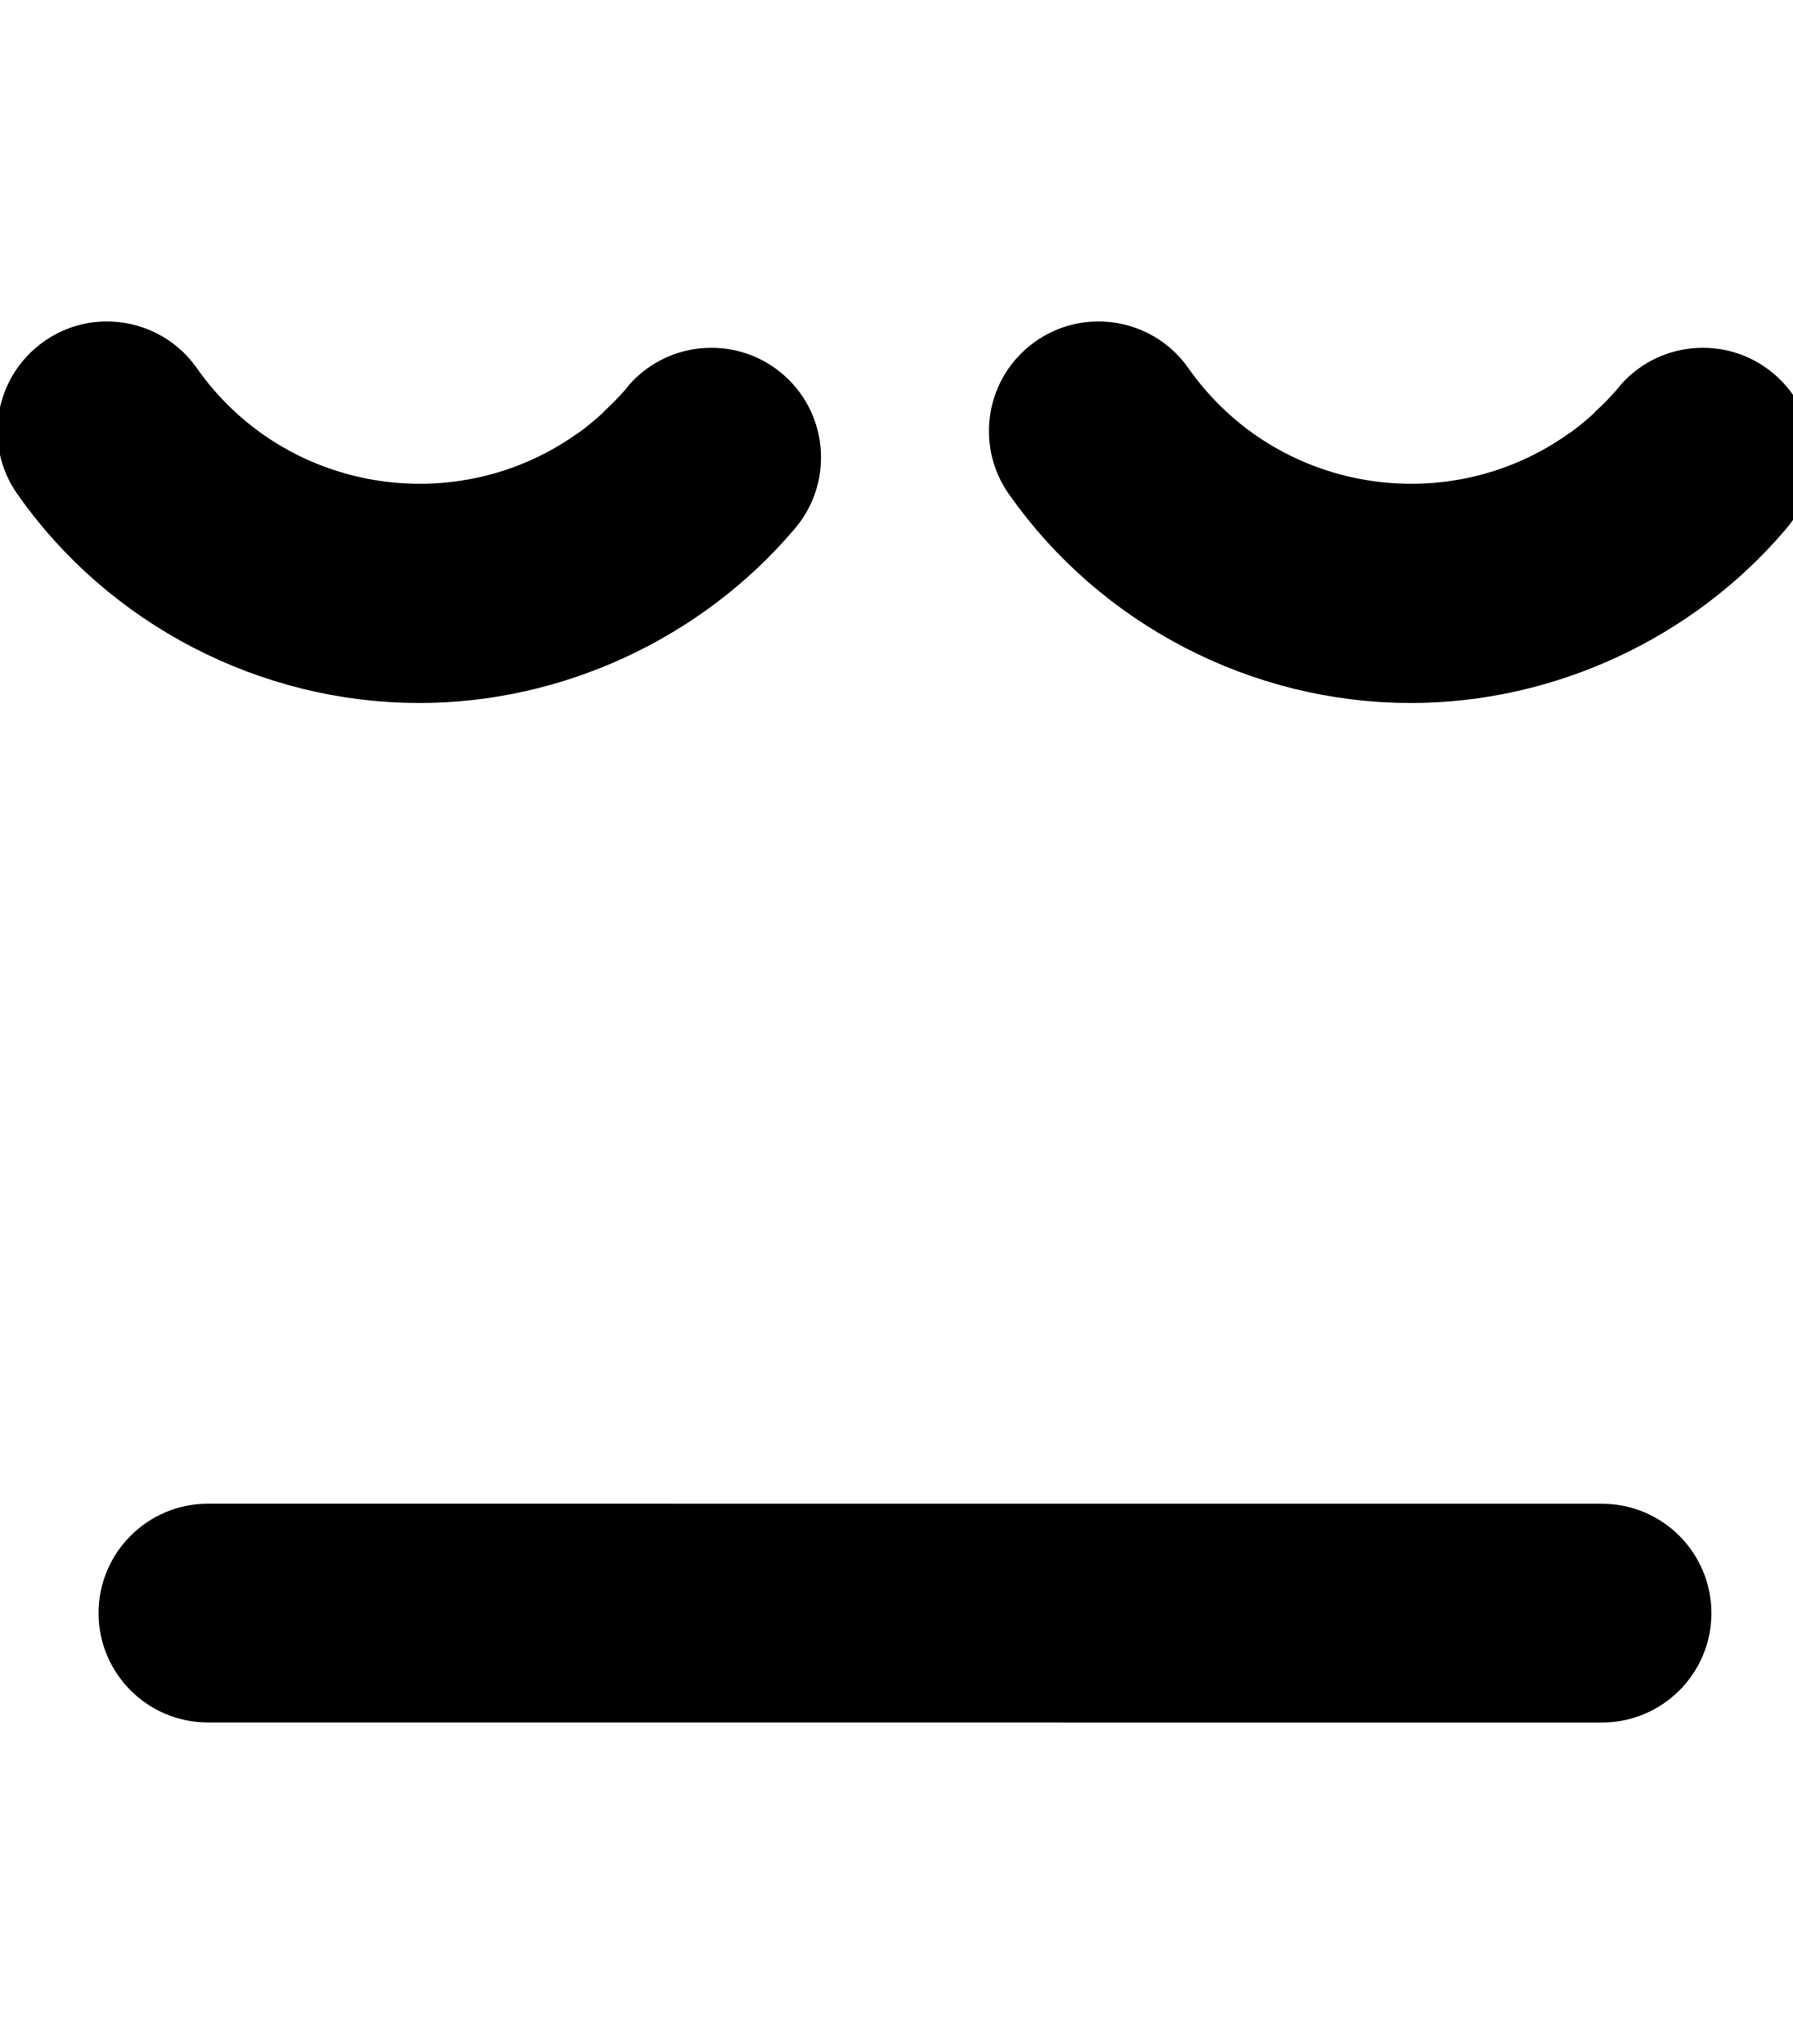
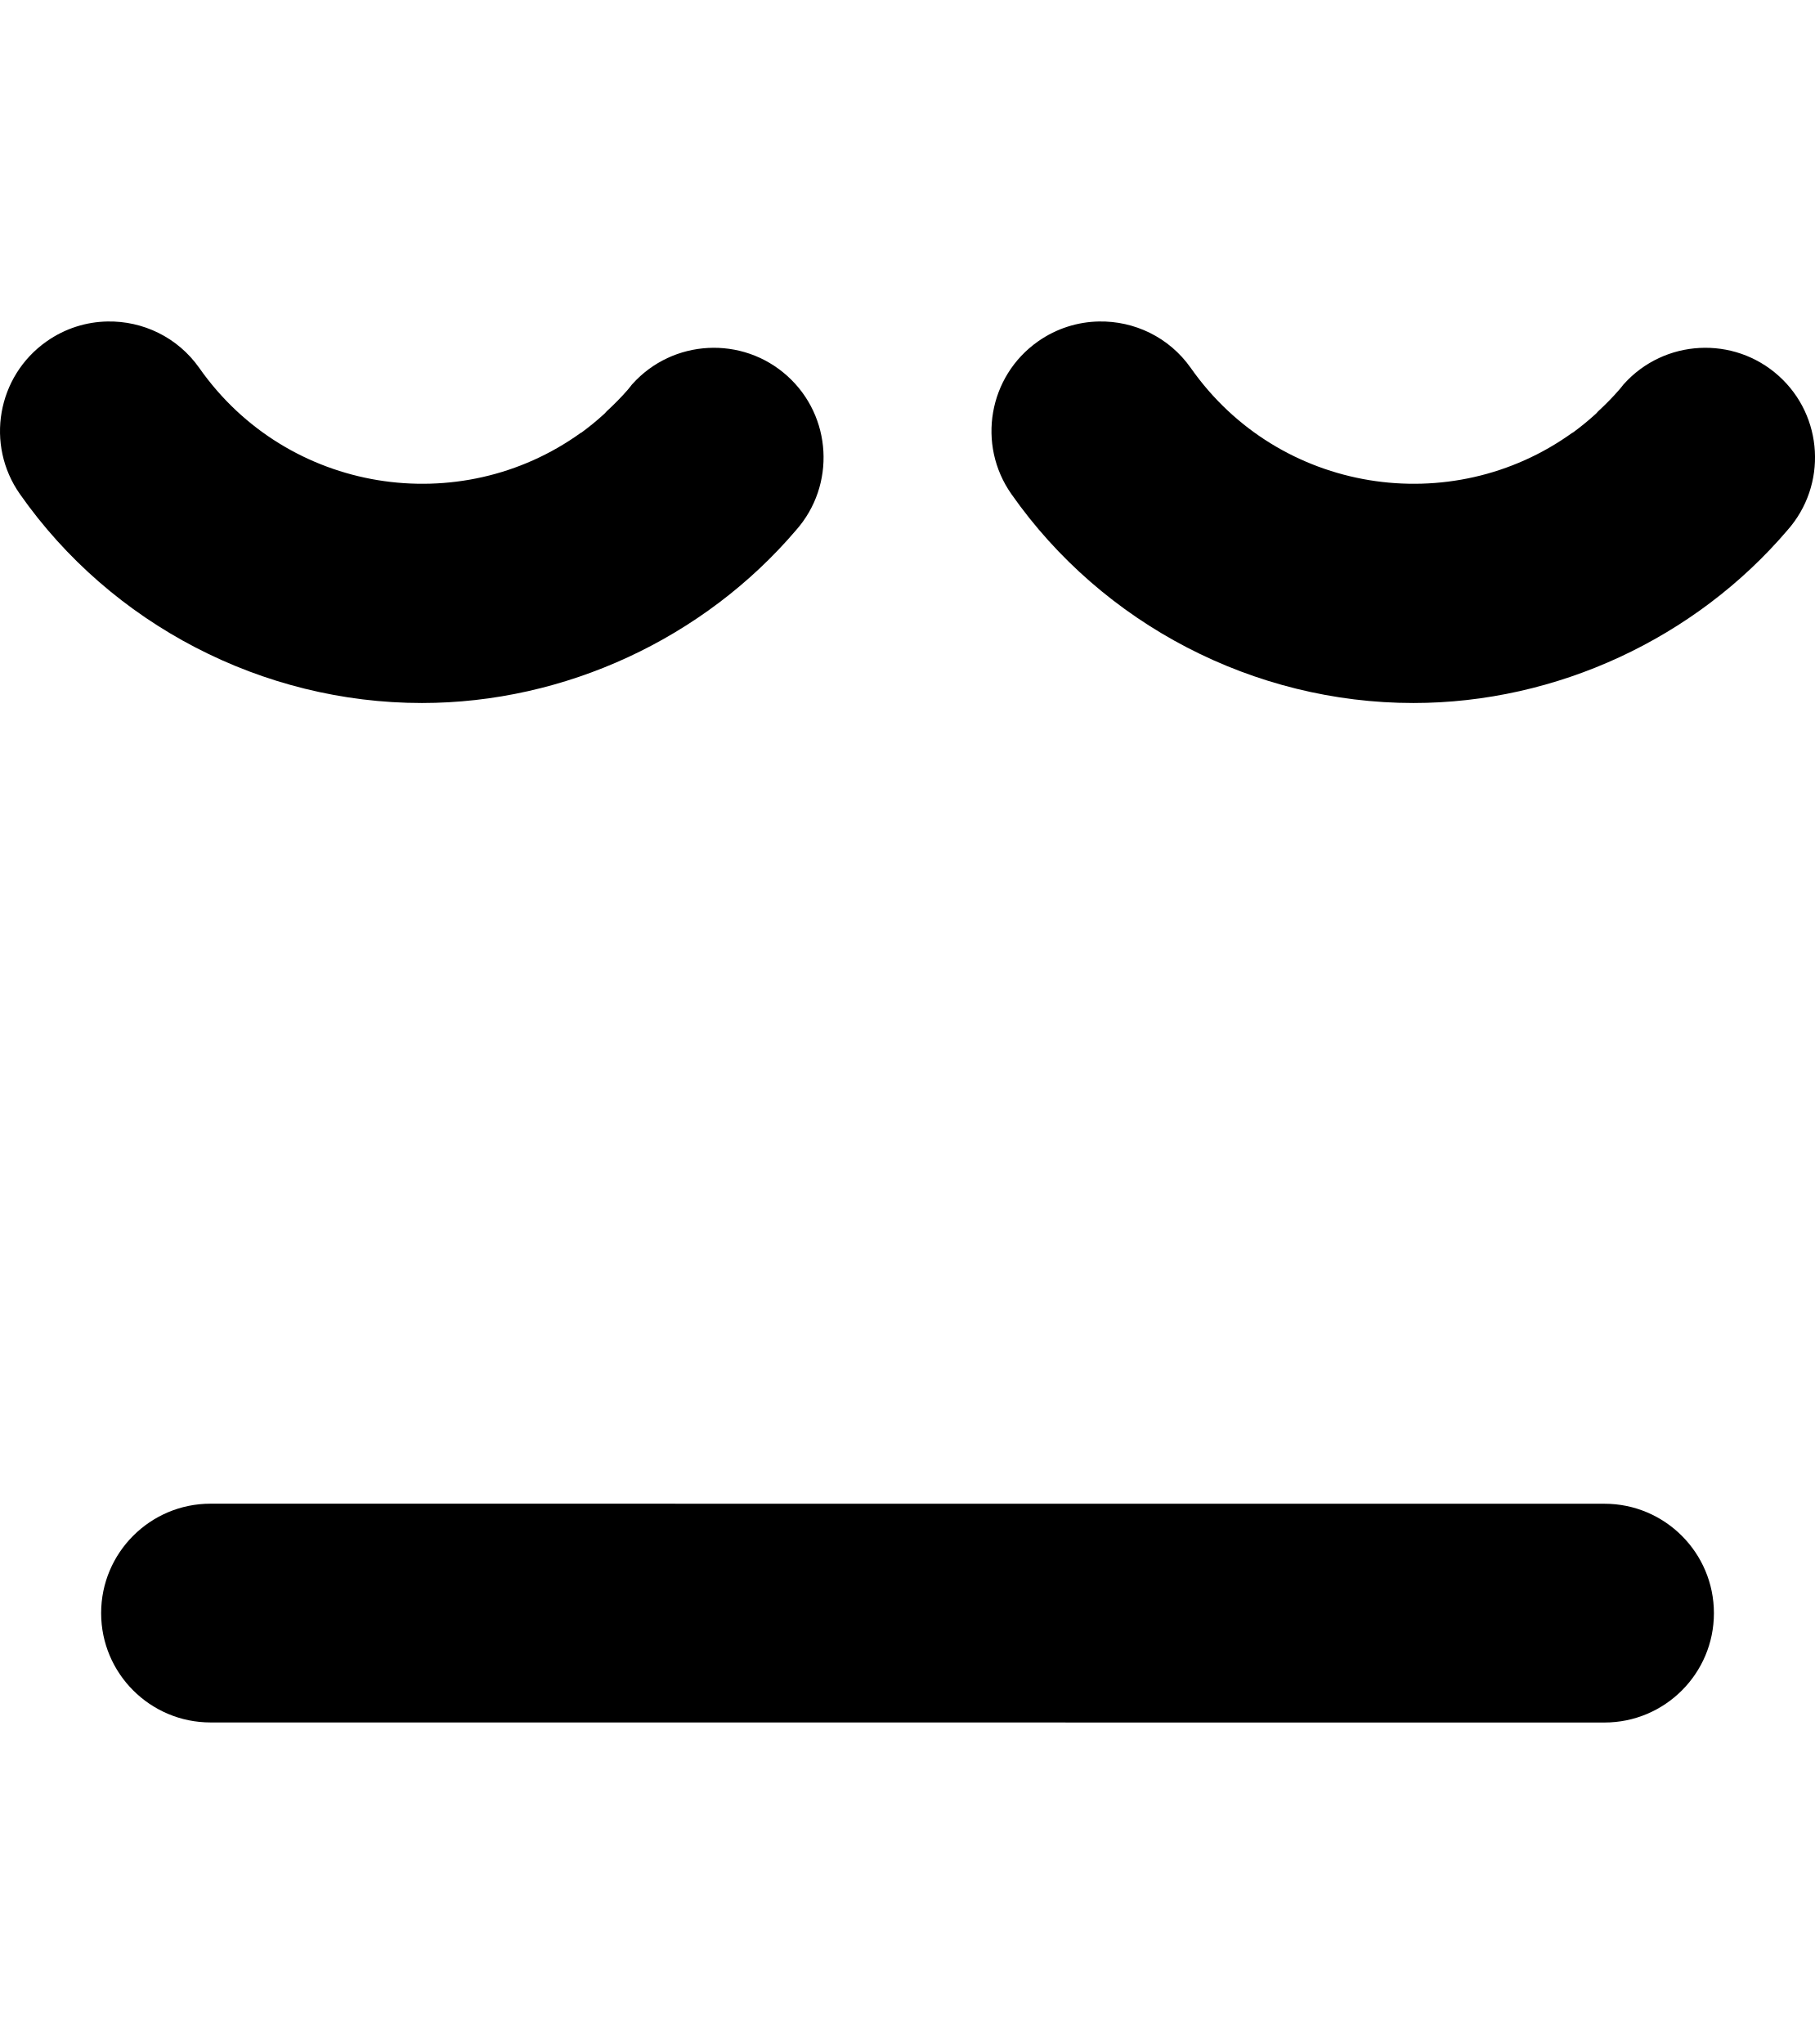
- <svg xmlns="http://www.w3.org/2000/svg" width="877" height="1000">
-   <path d="M51.312 157.281c-10.33 .193 -20.697 3.36 -29.781 9.75 -24.224 17.04 -30.071 50.494 -13.031 74.719 44.703 63.799 118.793 102.188 196.656 102.188 70.063 0 137.93 -31.631 183.031 -84.531 19.527 -22.045 17.64 -55.789 -4.281 -75.5 -22.013 -19.802 -55.979 -18.015 -75.781 4l-.281 .313 -1 1.281 -.031 -.031 -.125 .219 -.844 1.031c-3.224 3.715 -6.751 7.247 -10.313 10.531l-.938 1.031 -.438 .406c-3.869 3.531 -7.656 6.544 -11.094 9.063l-.063 -.063c-59.227 42.708 -143.675 29.749 -186.75 -31.656 -10.651 -15.14 -27.721 -23.072 -44.938 -22.75zm485.094 0c-10.33 .193 -20.728 3.36 -29.813 9.75 -24.224 17.04 -30.041 50.494 -13 74.719 44.702 63.799 118.794 102.188 196.656 102.188 70.064 0 137.897 -31.631 183 -84.531 19.527 -22.045 17.671 -55.789 -4.25 -75.5 -22.015 -19.802 -55.978 -18.015 -75.781 4l-.281 .313 -1 1.281 -.031 -.031 -.125 .219 -.875 1.031c-3.224 3.715 -6.719 7.247 -10.281 10.531l-.938 1.031 -.438 .406c-3.868 3.531 -7.686 6.544 -11.125 9.063l-.063 -.063c-59.226 42.708 -143.643 29.749 -186.719 -31.656 -10.65 -15.14 -27.721 -23.072 -44.938 -22.75zm-434.656 578.375c-29.536 0 -53.531 23.995 -53.531 53.531 0 29.536 23.995 53.5 53.531 53.5l682 .031c29.536 0 53.531 -23.964 53.531 -53.5s-23.995 -53.531 -53.531 -53.531l-682 -.031z" />
+ <svg xmlns="http://www.w3.org/2000/svg" width="888" height="1000">
+   <path d="M52.574 157.281c-10.33 .193 -20.697 3.36 -29.781 9.75 -24.224 17.04 -30.071 50.494 -13.031 74.719 44.703 63.799 118.793 102.188 196.656 102.188 70.063 0 137.93 -31.631 183.031 -84.531 19.527 -22.045 17.64 -55.789 -4.281 -75.5 -22.013 -19.802 -55.979 -18.015 -75.781 4l-.281 .313 -1 1.281 -.031 -.031 -.125 .219 -.844 1.031c-3.224 3.715 -6.751 7.247 -10.313 10.531l-.938 1.031 -.438 .406c-3.869 3.531 -7.656 6.544 -11.094 9.063l-.063 -.063c-59.227 42.708 -143.675 29.749 -186.75 -31.656 -10.651 -15.14 -27.721 -23.072 -44.938 -22.75zm485.094 0c-10.33 .193 -20.728 3.36 -29.813 9.75 -24.224 17.04 -30.041 50.494 -13 74.719 44.702 63.799 118.794 102.188 196.656 102.188 70.064 0 137.897 -31.631 183 -84.531 19.527 -22.045 17.671 -55.789 -4.25 -75.5 -22.015 -19.802 -55.978 -18.015 -75.781 4l-.281 .313 -1 1.281 -.031 -.031 -.125 .219 -.875 1.031c-3.224 3.715 -6.719 7.247 -10.281 10.531l-.938 1.031 -.438 .406c-3.868 3.531 -7.686 6.544 -11.125 9.063l-.063 -.063c-59.226 42.708 -143.643 29.749 -186.719 -31.656 -10.65 -15.14 -27.721 -23.072 -44.938 -22.75zm-434.656 578.375c-29.536 0 -53.531 23.995 -53.531 53.531 0 29.536 23.995 53.5 53.531 53.5l682 .031c29.536 0 53.531 -23.964 53.531 -53.5s-23.995 -53.531 -53.531 -53.531l-682 -.031z" />
</svg>
